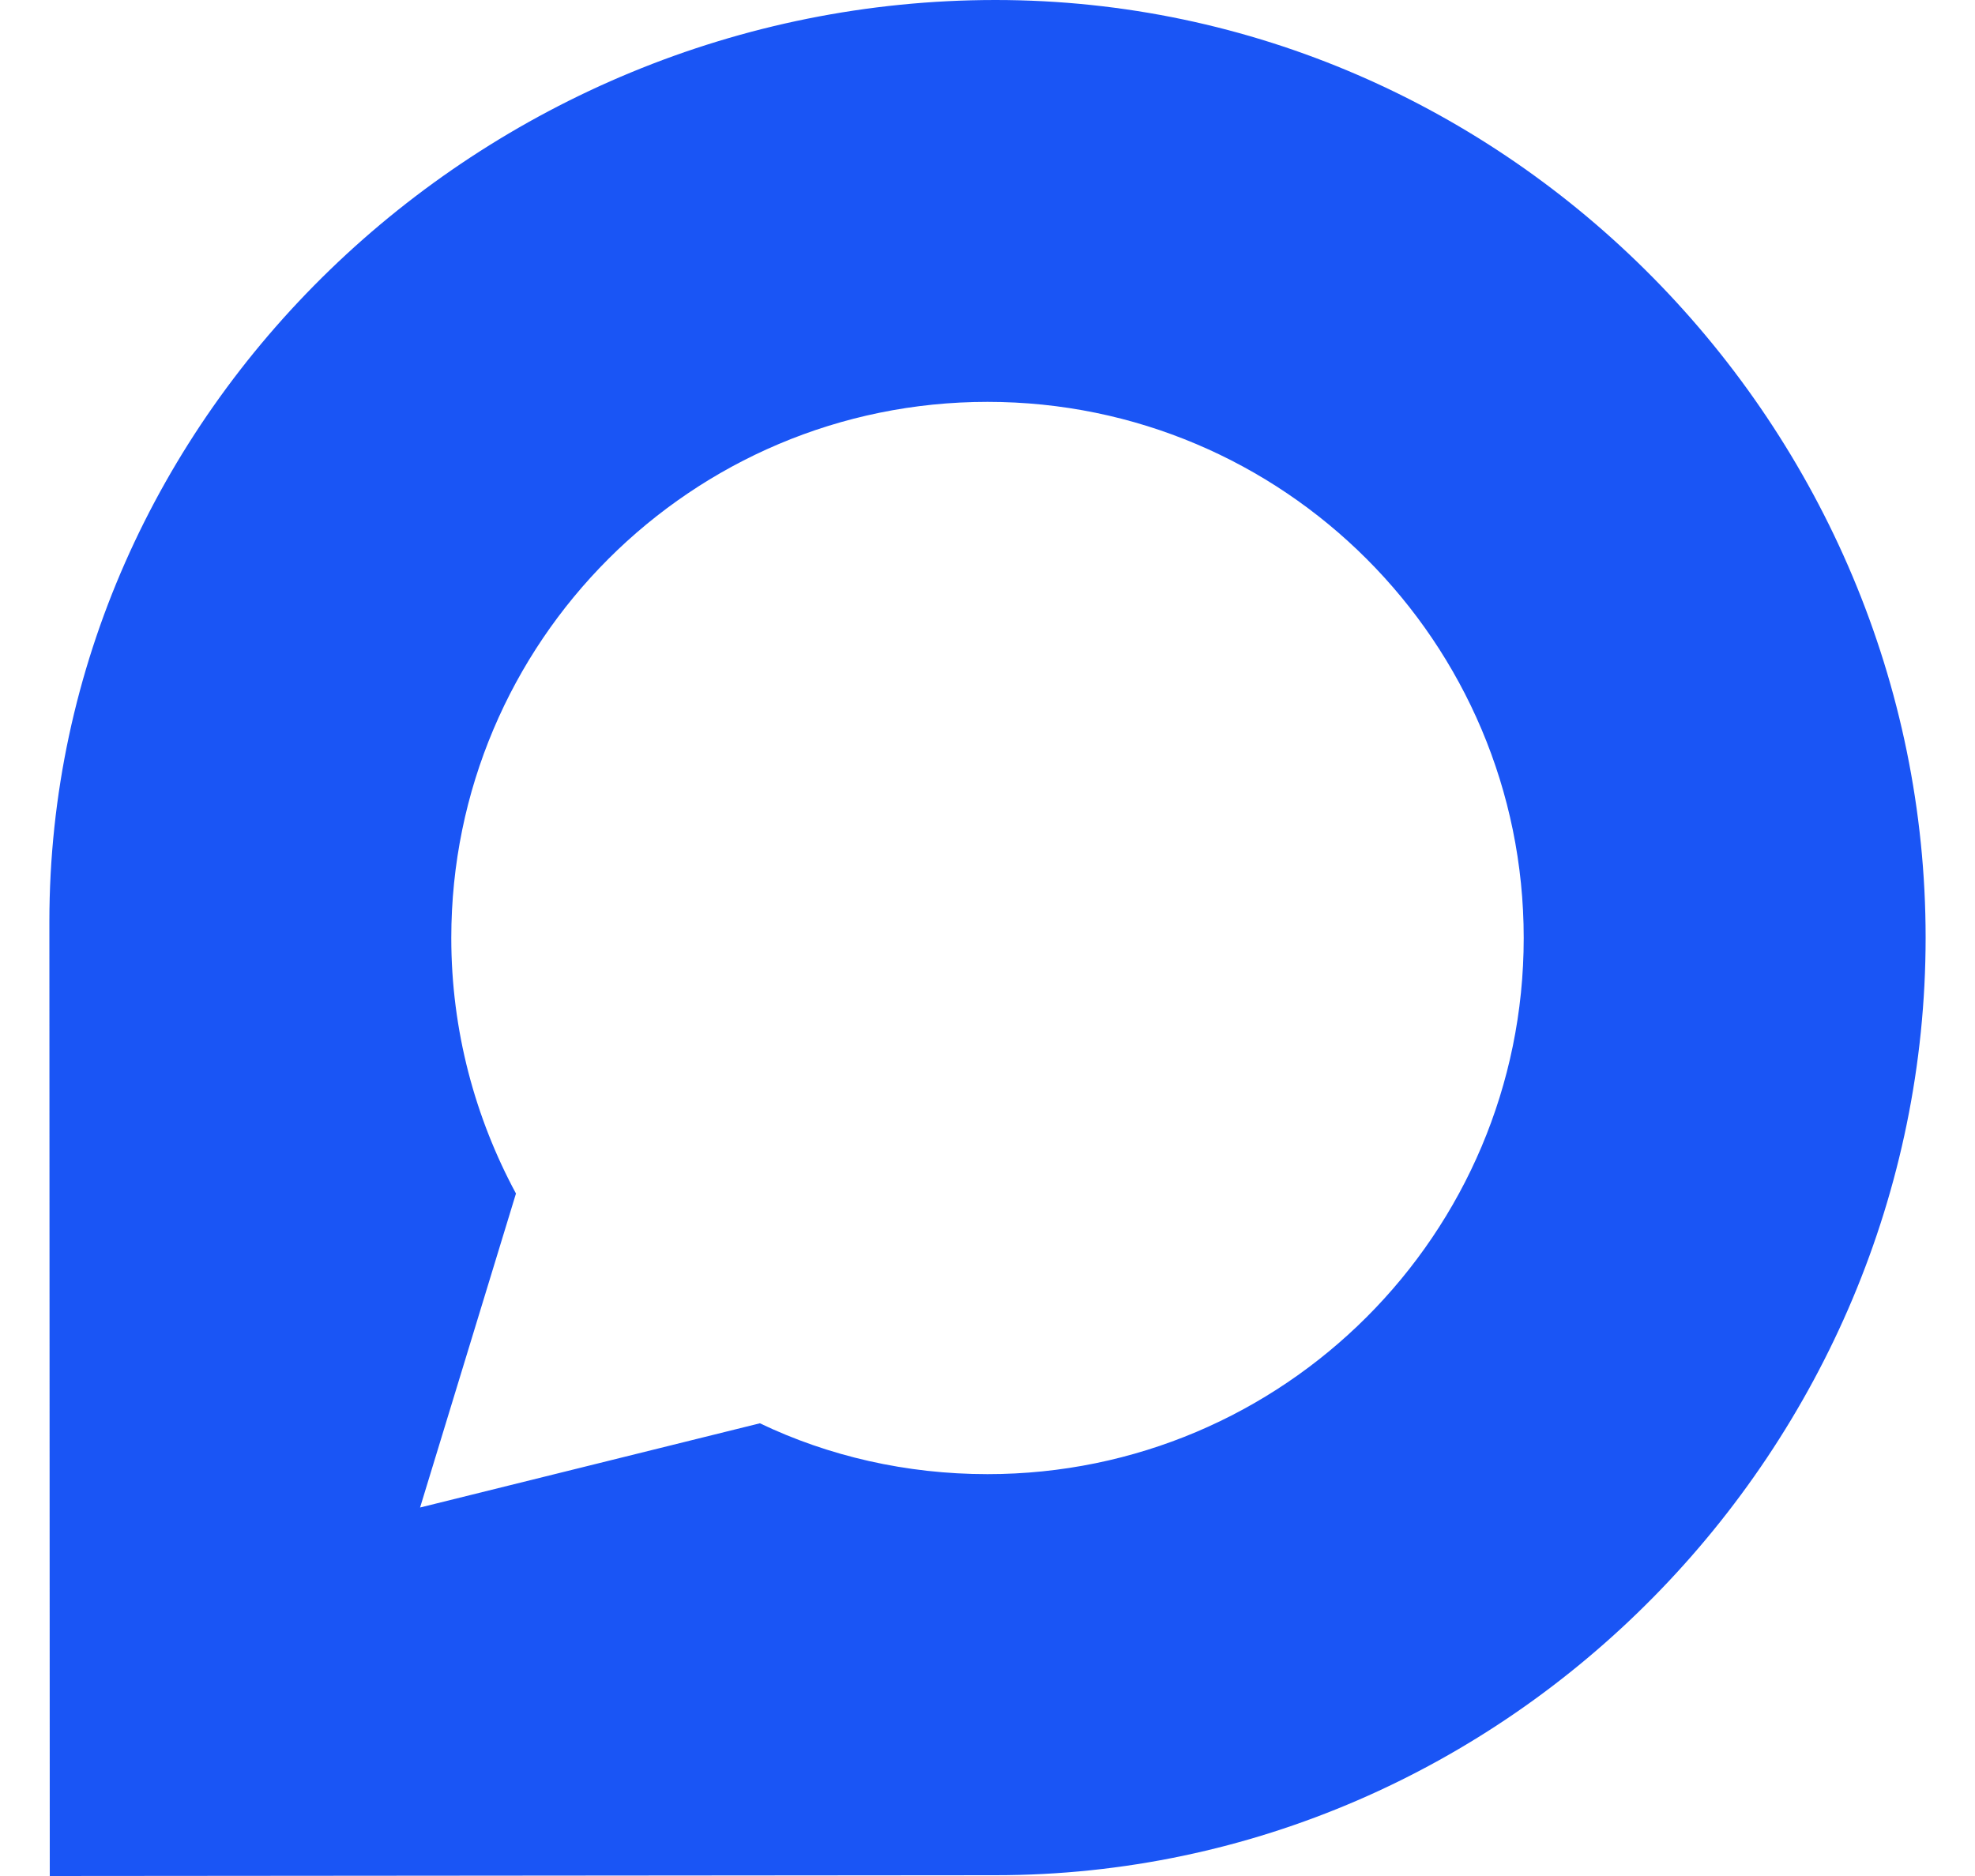
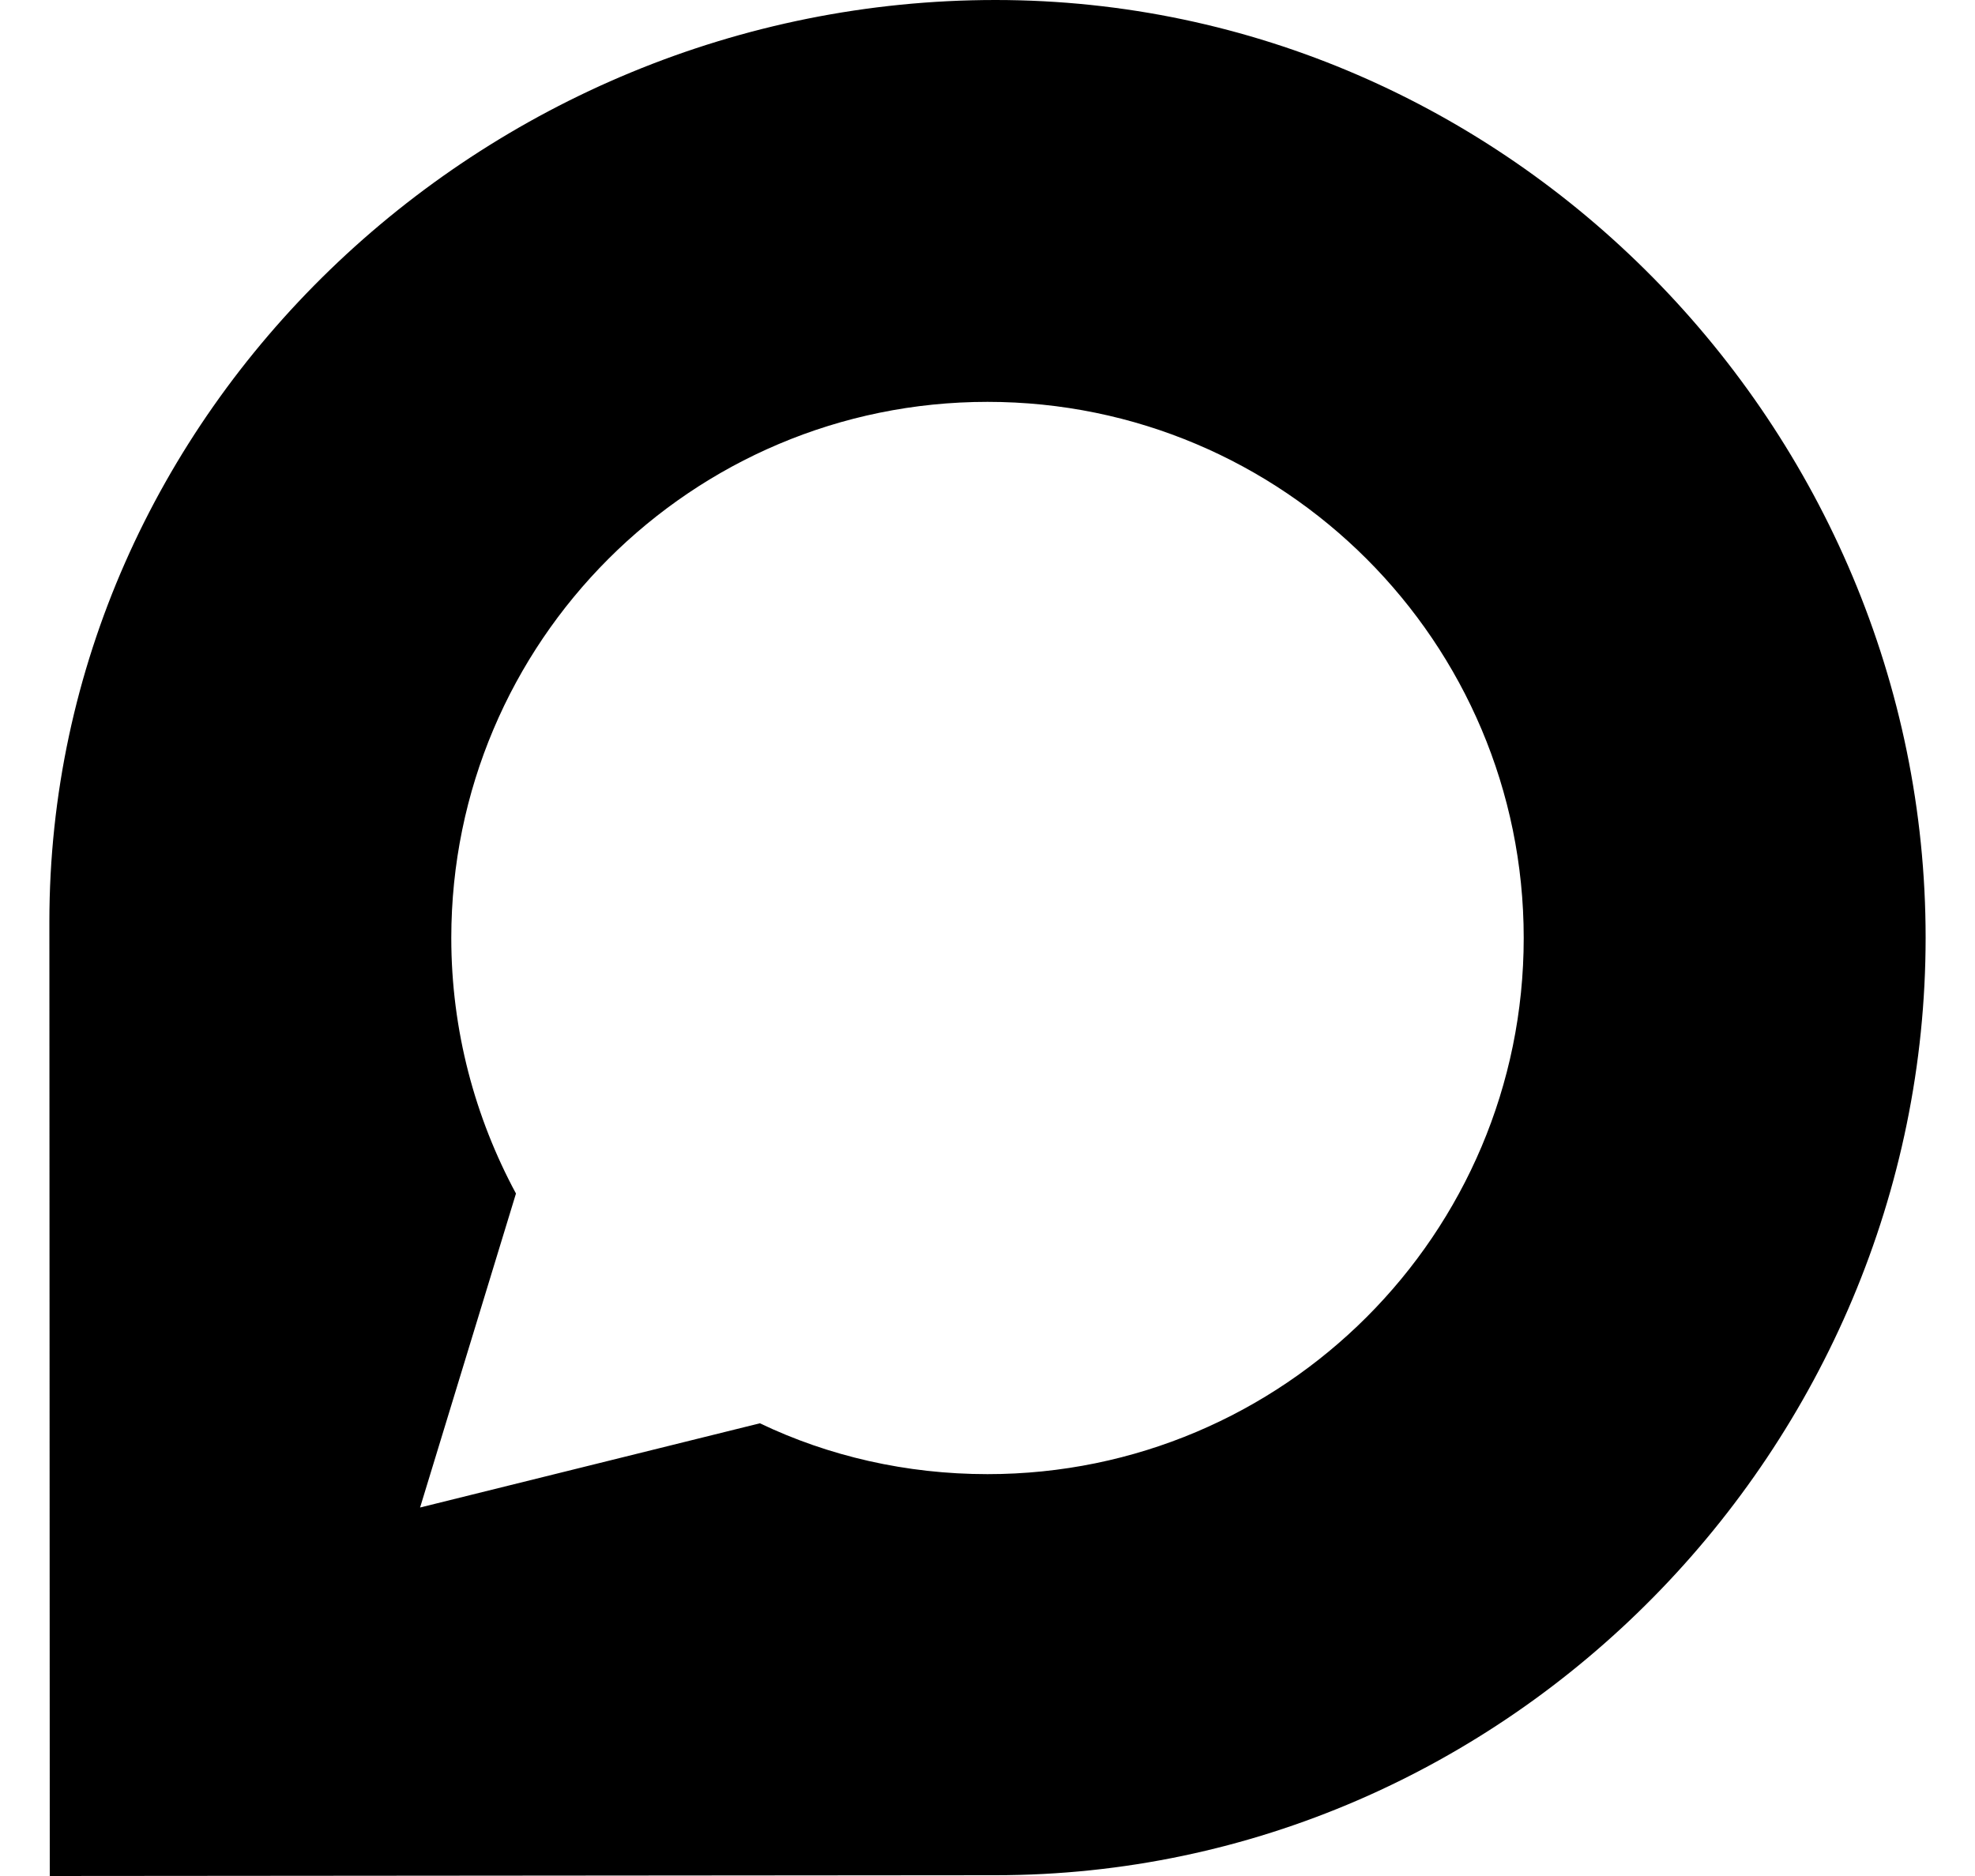
<svg xmlns="http://www.w3.org/2000/svg" width="20" height="19" viewBox="0 0 20 19" fill="none">
-   <path d="M10.08 0C4.883 0 0.5 4.176 0.5 9.335C0.5 9.5 0.504 19 0.504 19L10.08 18.992C15.286 18.992 19.5 14.651 19.5 9.496C19.5 4.34 15.286 0 10.08 0ZM10 14.93C9.177 14.93 8.391 14.748 7.695 14.415L4.254 15.268L5.225 12.088C4.811 11.32 4.57 10.437 4.57 9.5C4.57 6.502 7.002 4.07 10 4.07C12.998 4.07 15.43 6.502 15.43 9.5C15.43 12.498 12.998 14.93 10 14.93Z" fill="#1A55F5" />
+   <path d="M10.08 0C4.883 0 0.5 4.176 0.5 9.335C0.5 9.5 0.504 19 0.504 19L10.08 18.992C15.286 18.992 19.5 14.651 19.5 9.496C19.5 4.34 15.286 0 10.08 0ZM10 14.93C9.177 14.93 8.391 14.748 7.695 14.415L4.254 15.268L5.225 12.088C4.811 11.32 4.57 10.437 4.57 9.5C4.57 6.502 7.002 4.07 10 4.07C12.998 4.07 15.43 6.502 15.43 9.5C15.43 12.498 12.998 14.93 10 14.93Z" fill="currentColor" />
</svg>
